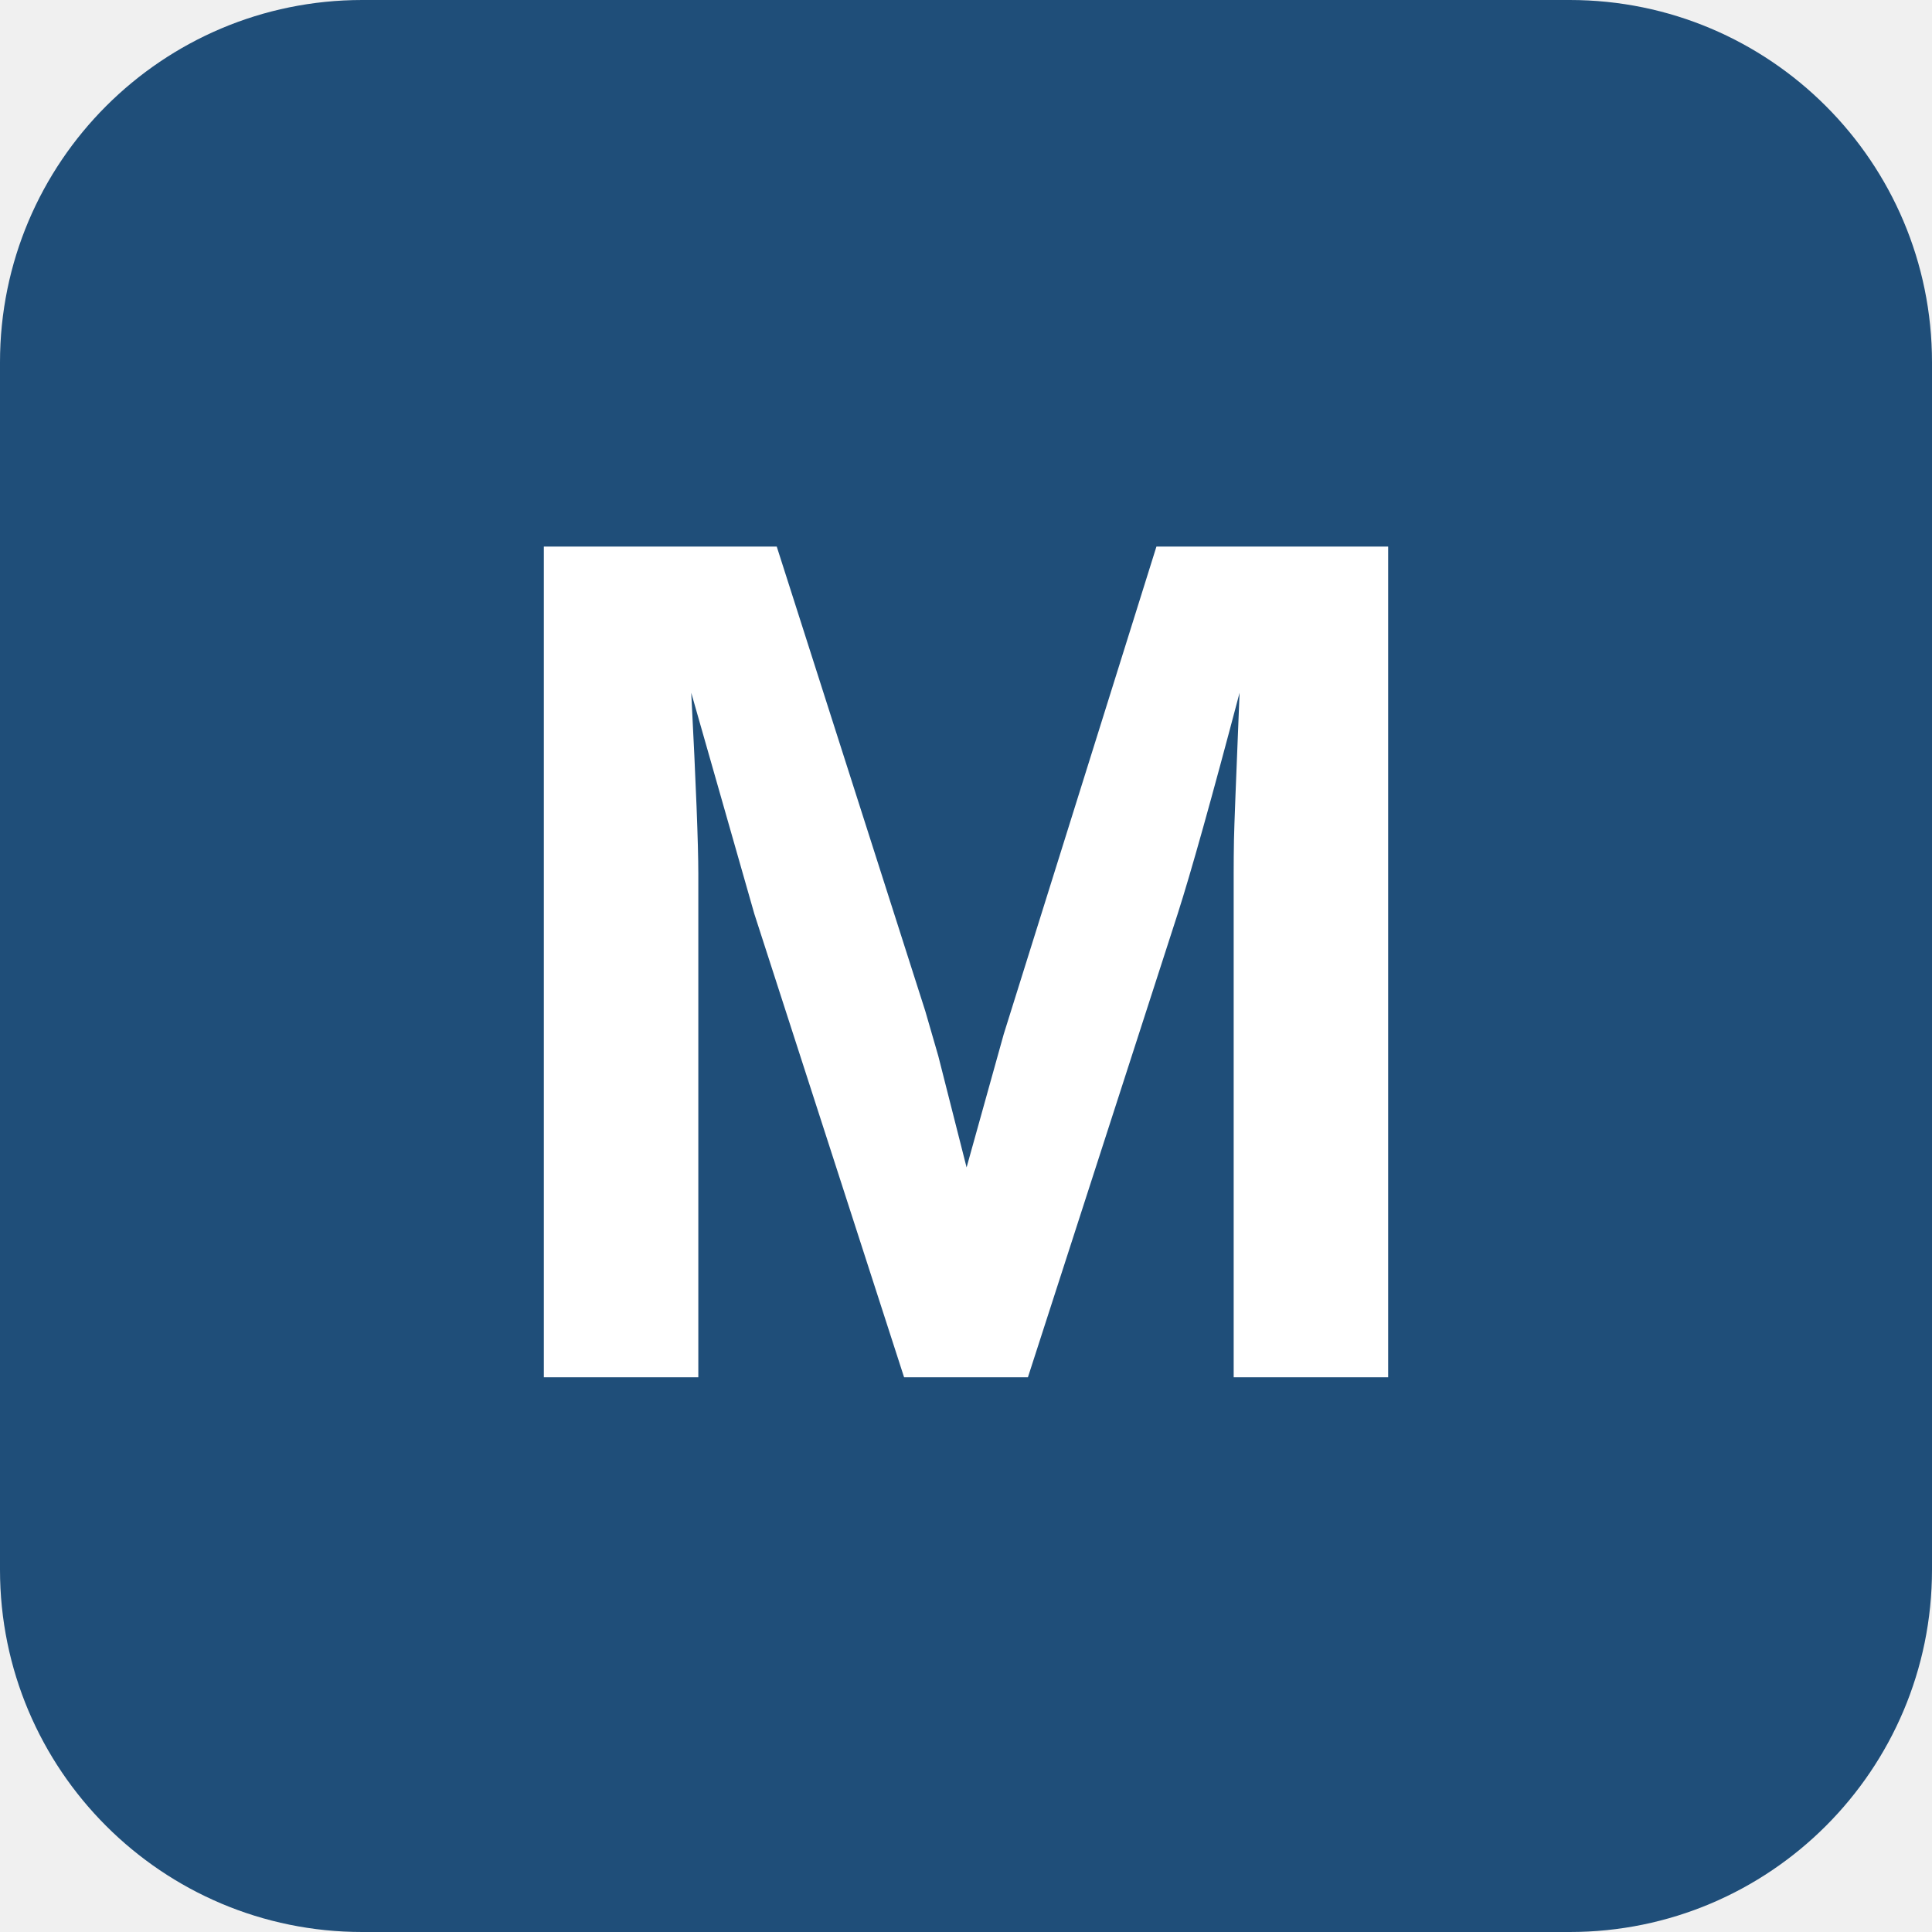
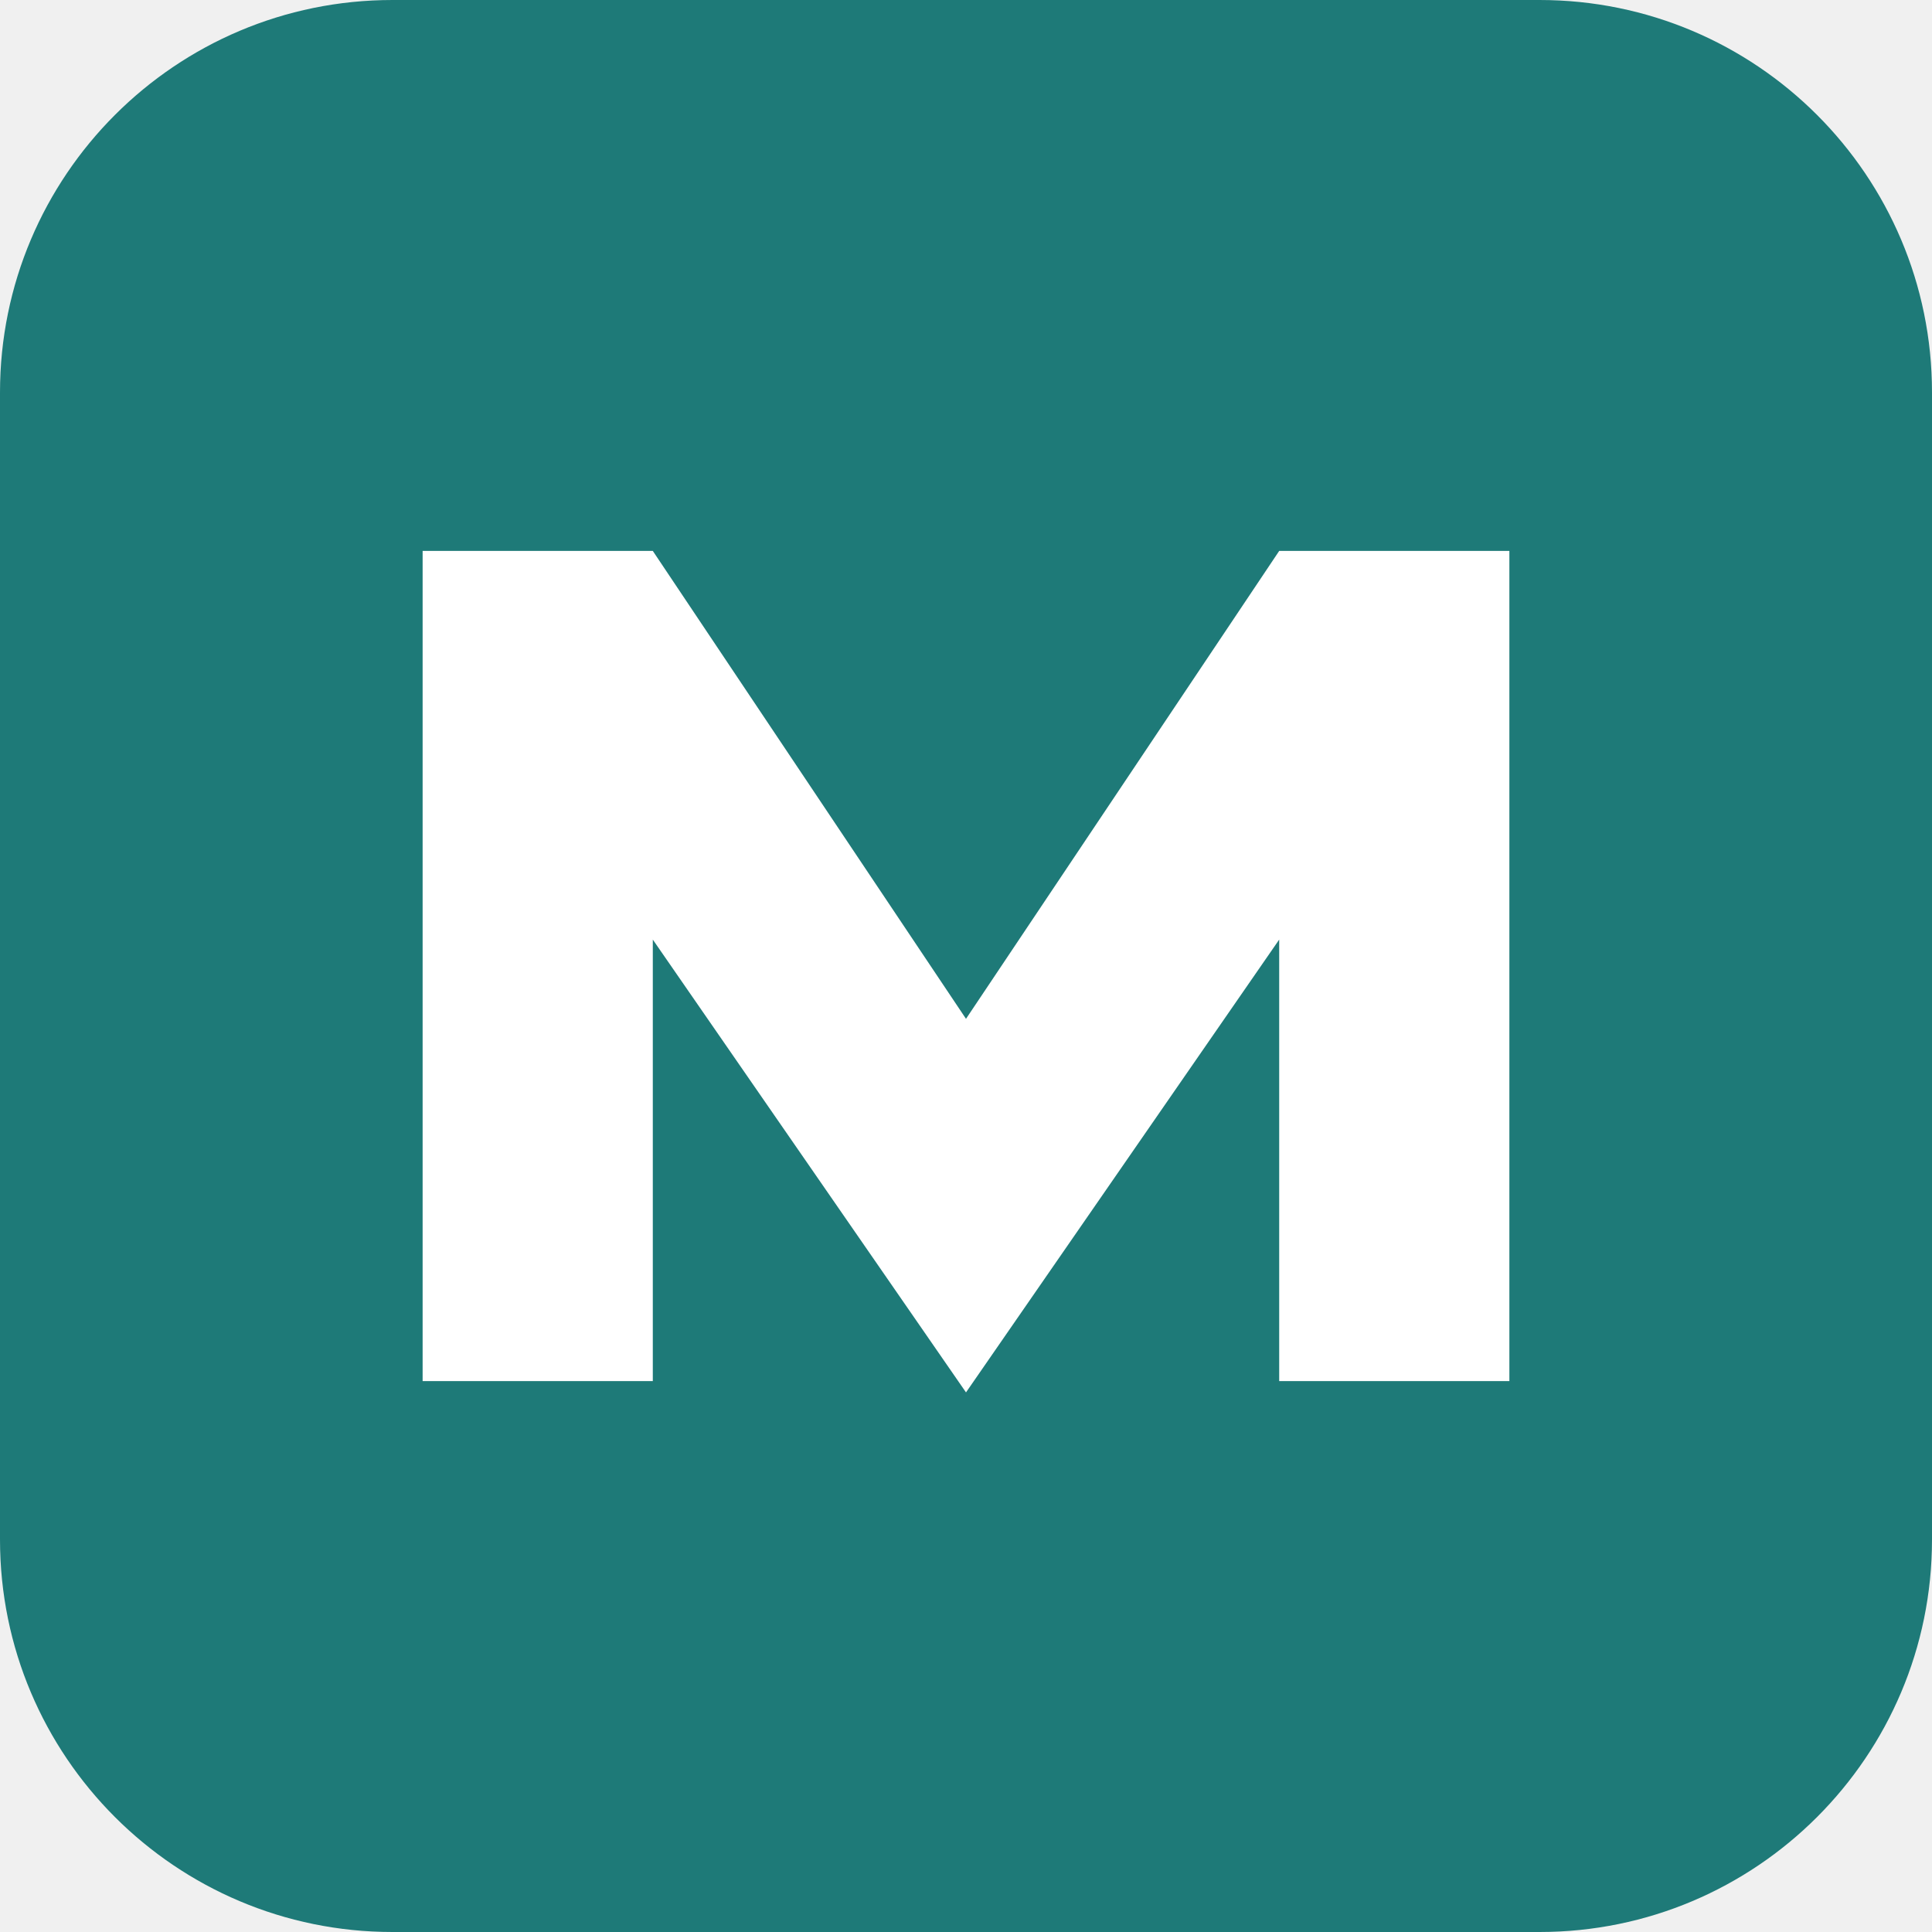
- <svg xmlns="http://www.w3.org/2000/svg" width="512" height="512" viewBox="0 0 512 512">
-   <rect width="512" height="512" rx="96" fill="#1f4e79" />
-   <text x="256" y="365" text-anchor="middle" font-family="Arial, Helvetica, sans-serif" font-size="320" font-weight="700" fill="#ffffff">M</text>
+ <svg xmlns="http://www.w3.org/2000/svg" viewBox="0 0 512 512" width="512" height="512">
+   <rect width="512" height="512" rx="104" fill="#1E7A78" />
+   <path d="M112 366V146h61l83 124 83-124h61v220h-61V249l-83 120-83-120v117z" fill="#FFFFFF" />
</svg>
